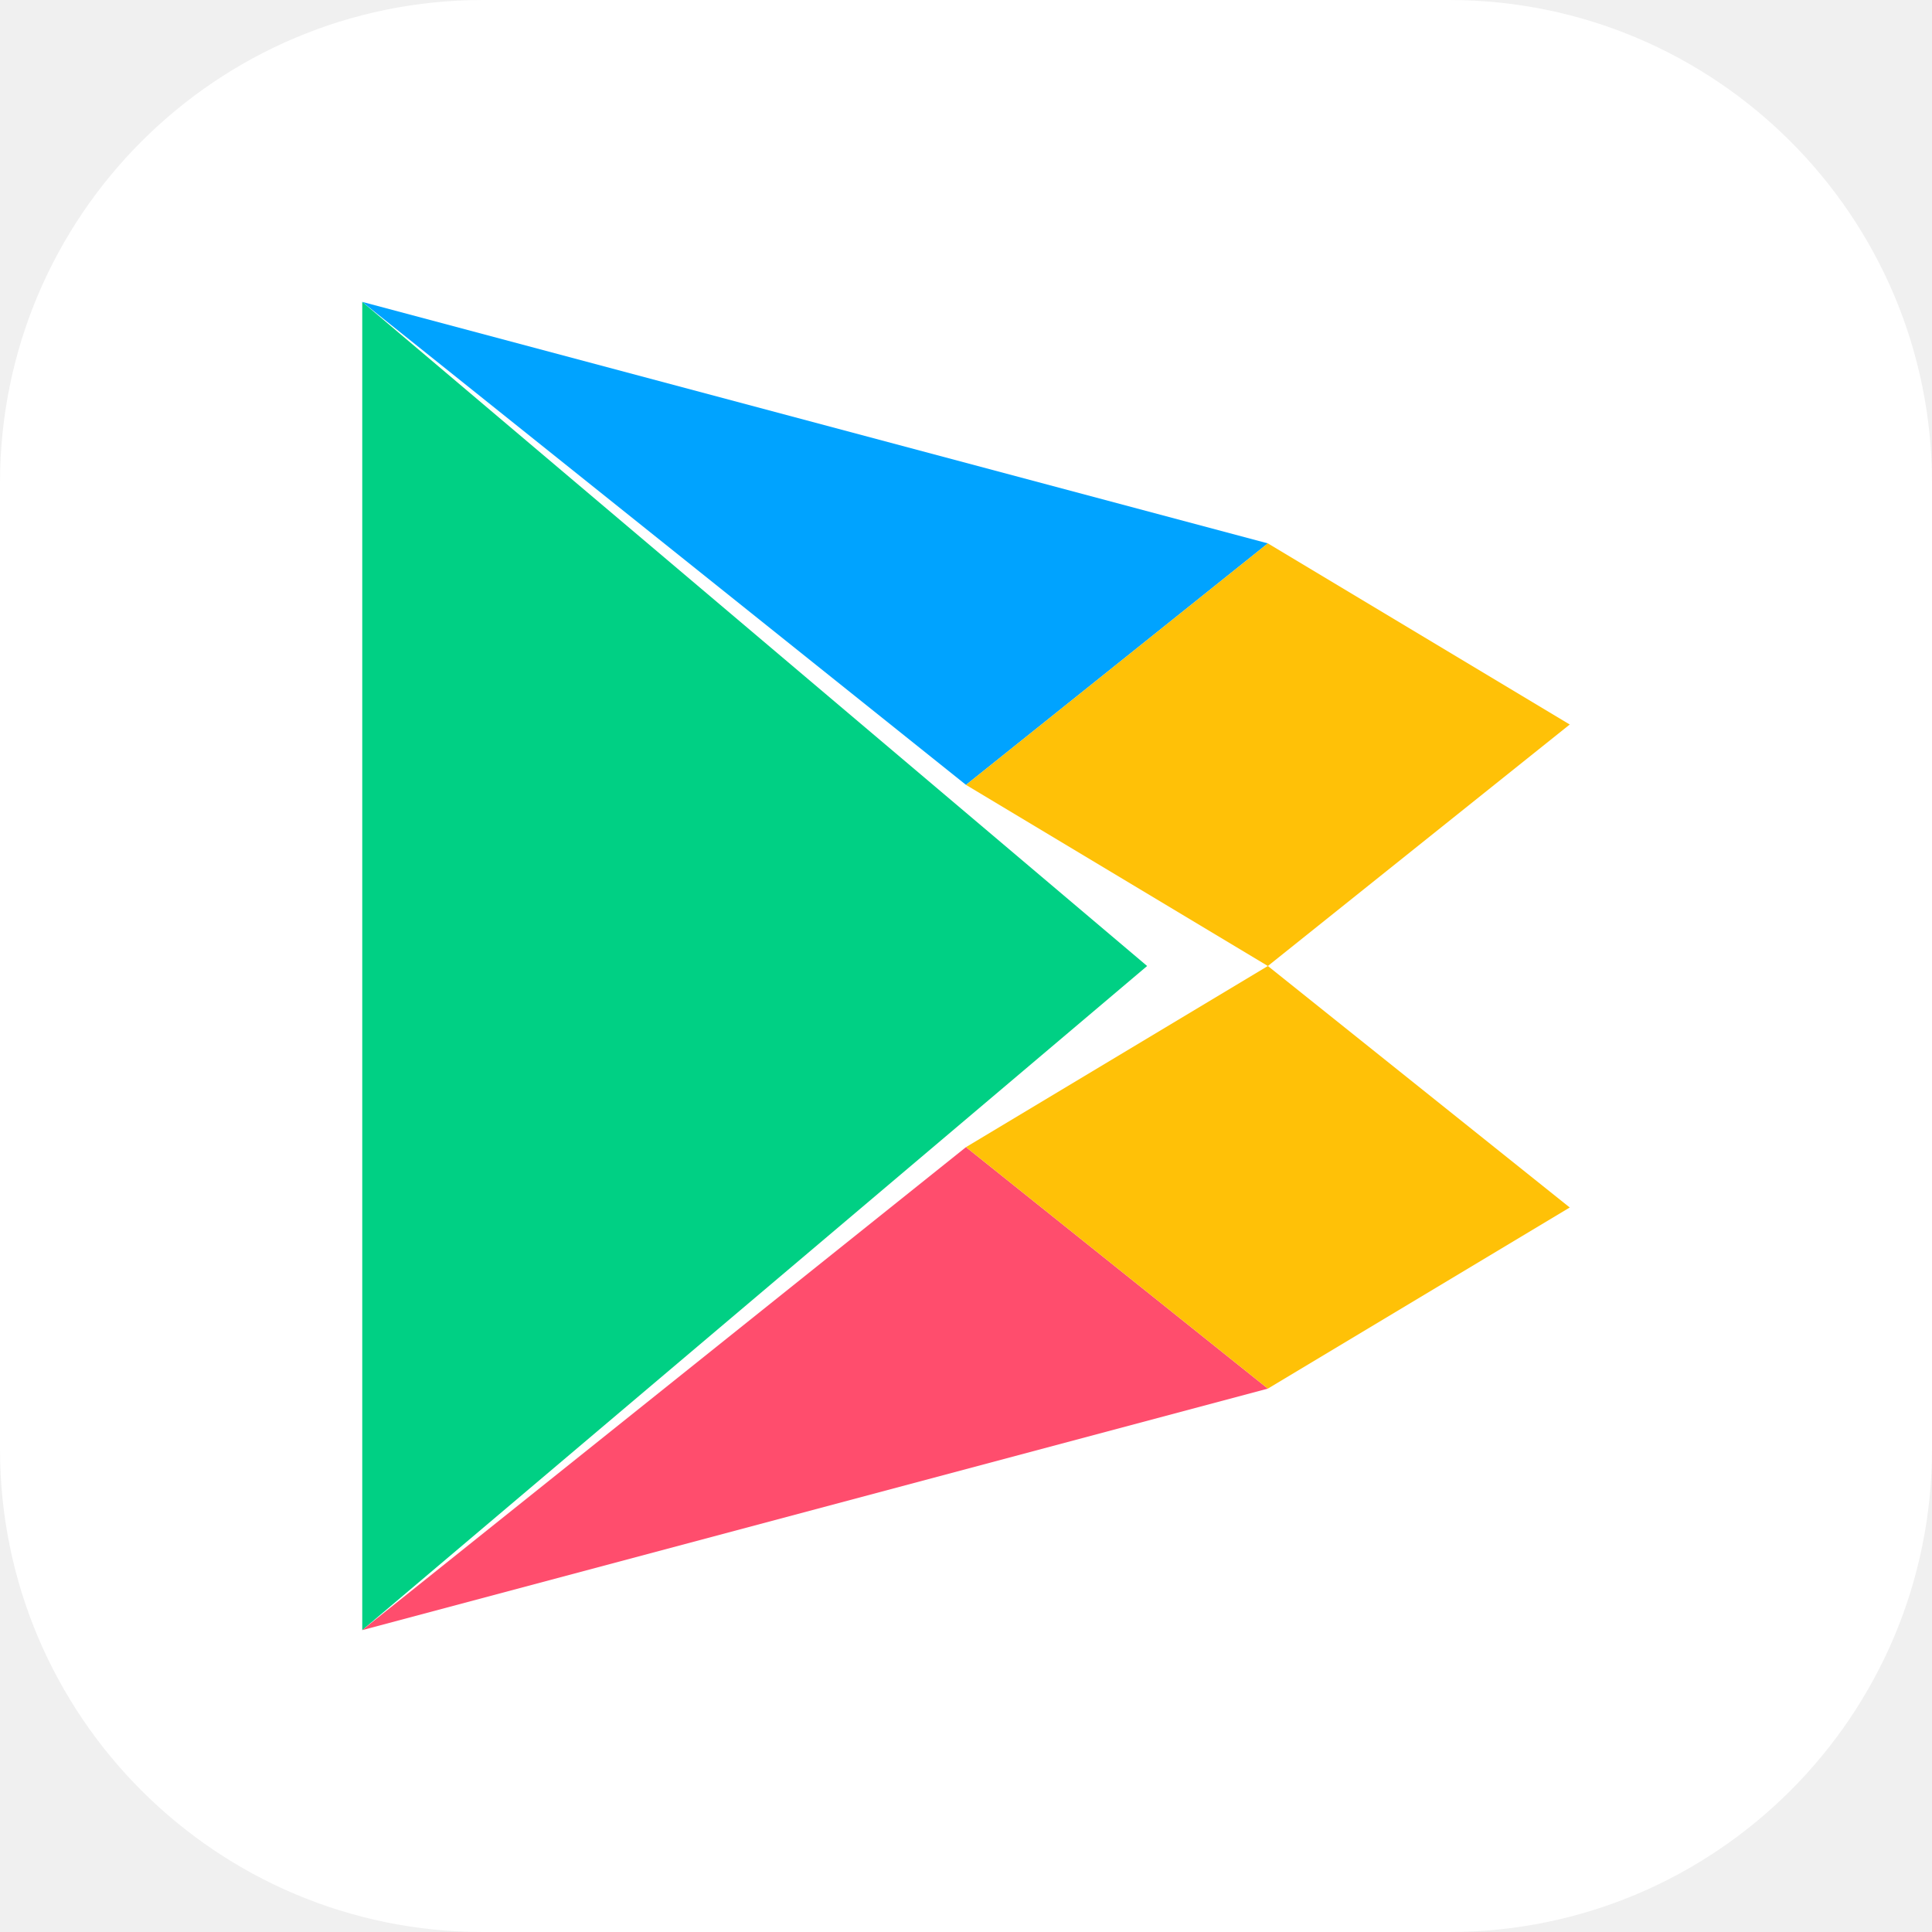
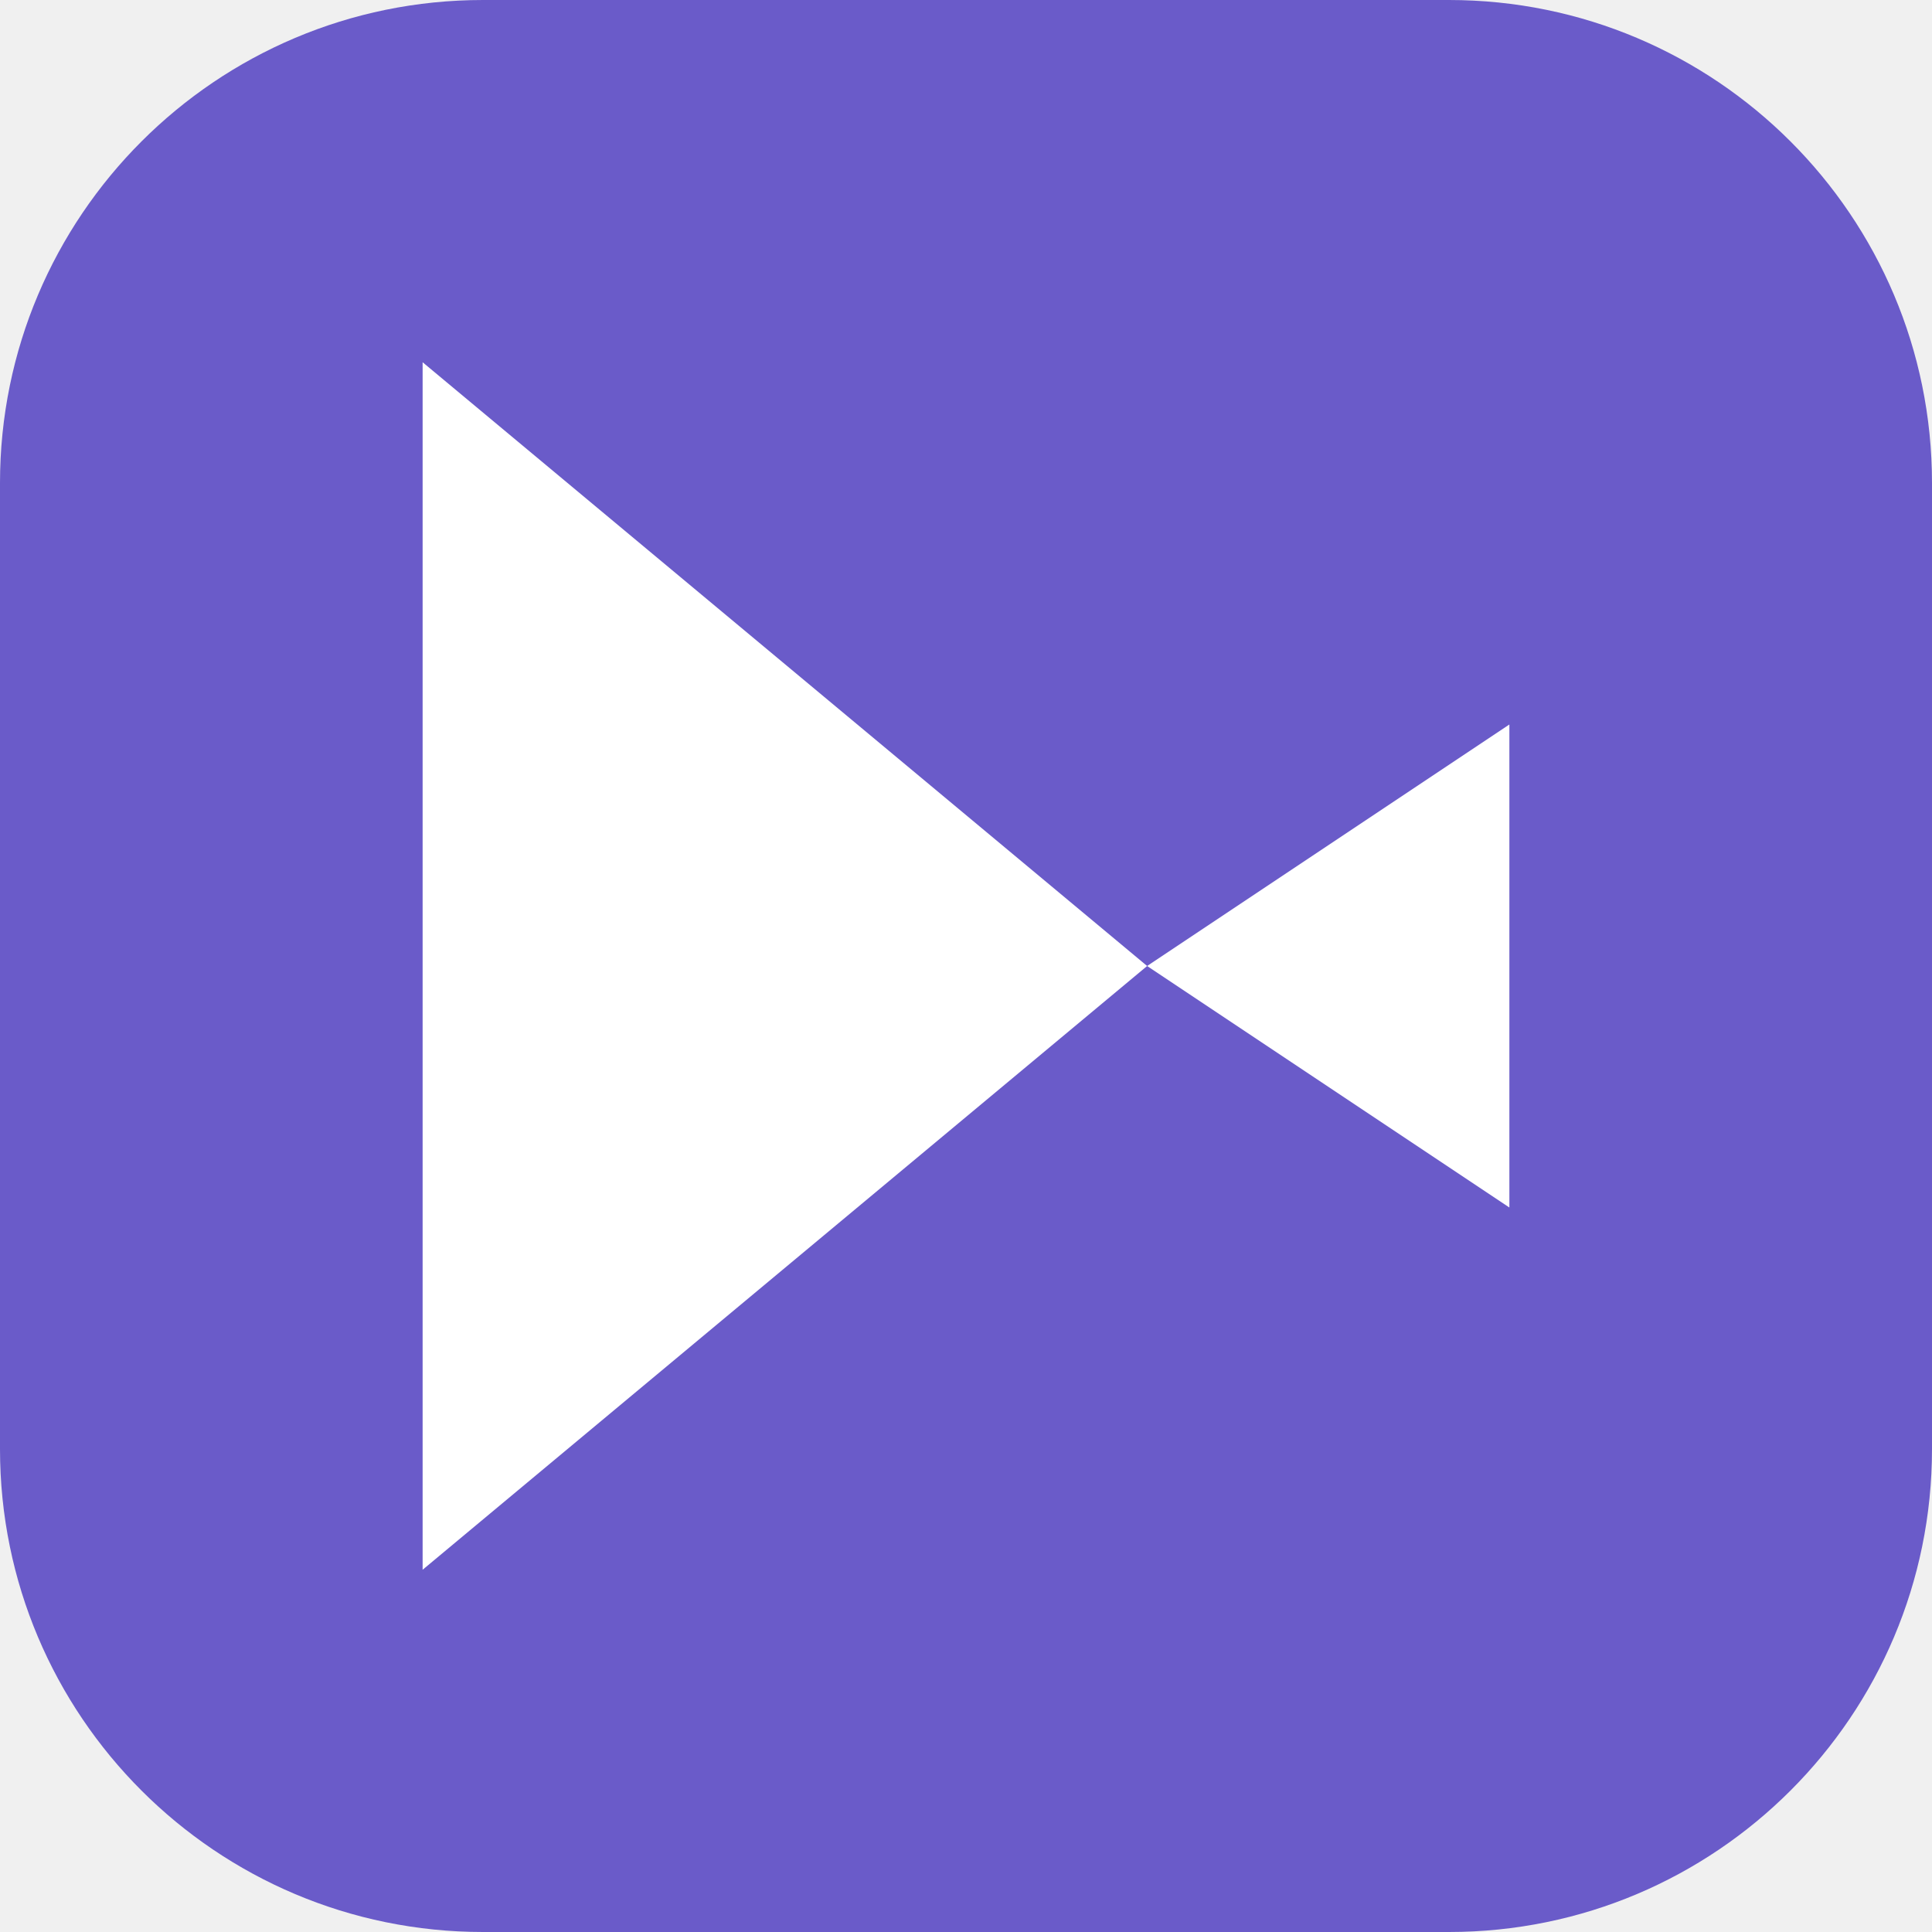
<svg xmlns="http://www.w3.org/2000/svg" viewBox="0 0 32 32" fill="none">
-   <rect width="32" height="32" rx="8" fill="#fff" />
-   <path d="M6 5l13 11L6 27V5z" fill="#00D084" />
-   <path d="M6 5l10 8 5-4L6 5z" fill="#00A3FF" />
-   <path d="M6 27l10-8 5 4L6 27z" fill="#FF4D6D" />
-   <path d="M16 13l5-4 5 3-5 4-5-3zm0 6l5 4 5-3-5-4-5 3z" fill="#FFC107" />
+   <rect width="32" height="32" rx="8" fill="#6A5BC9" />
+   <path d="M7 6l12 10L7 26V6z" fill="#fff" />
+   <path d="M19 16l6-4v8l-6-4z" fill="#fff" />
</svg>
